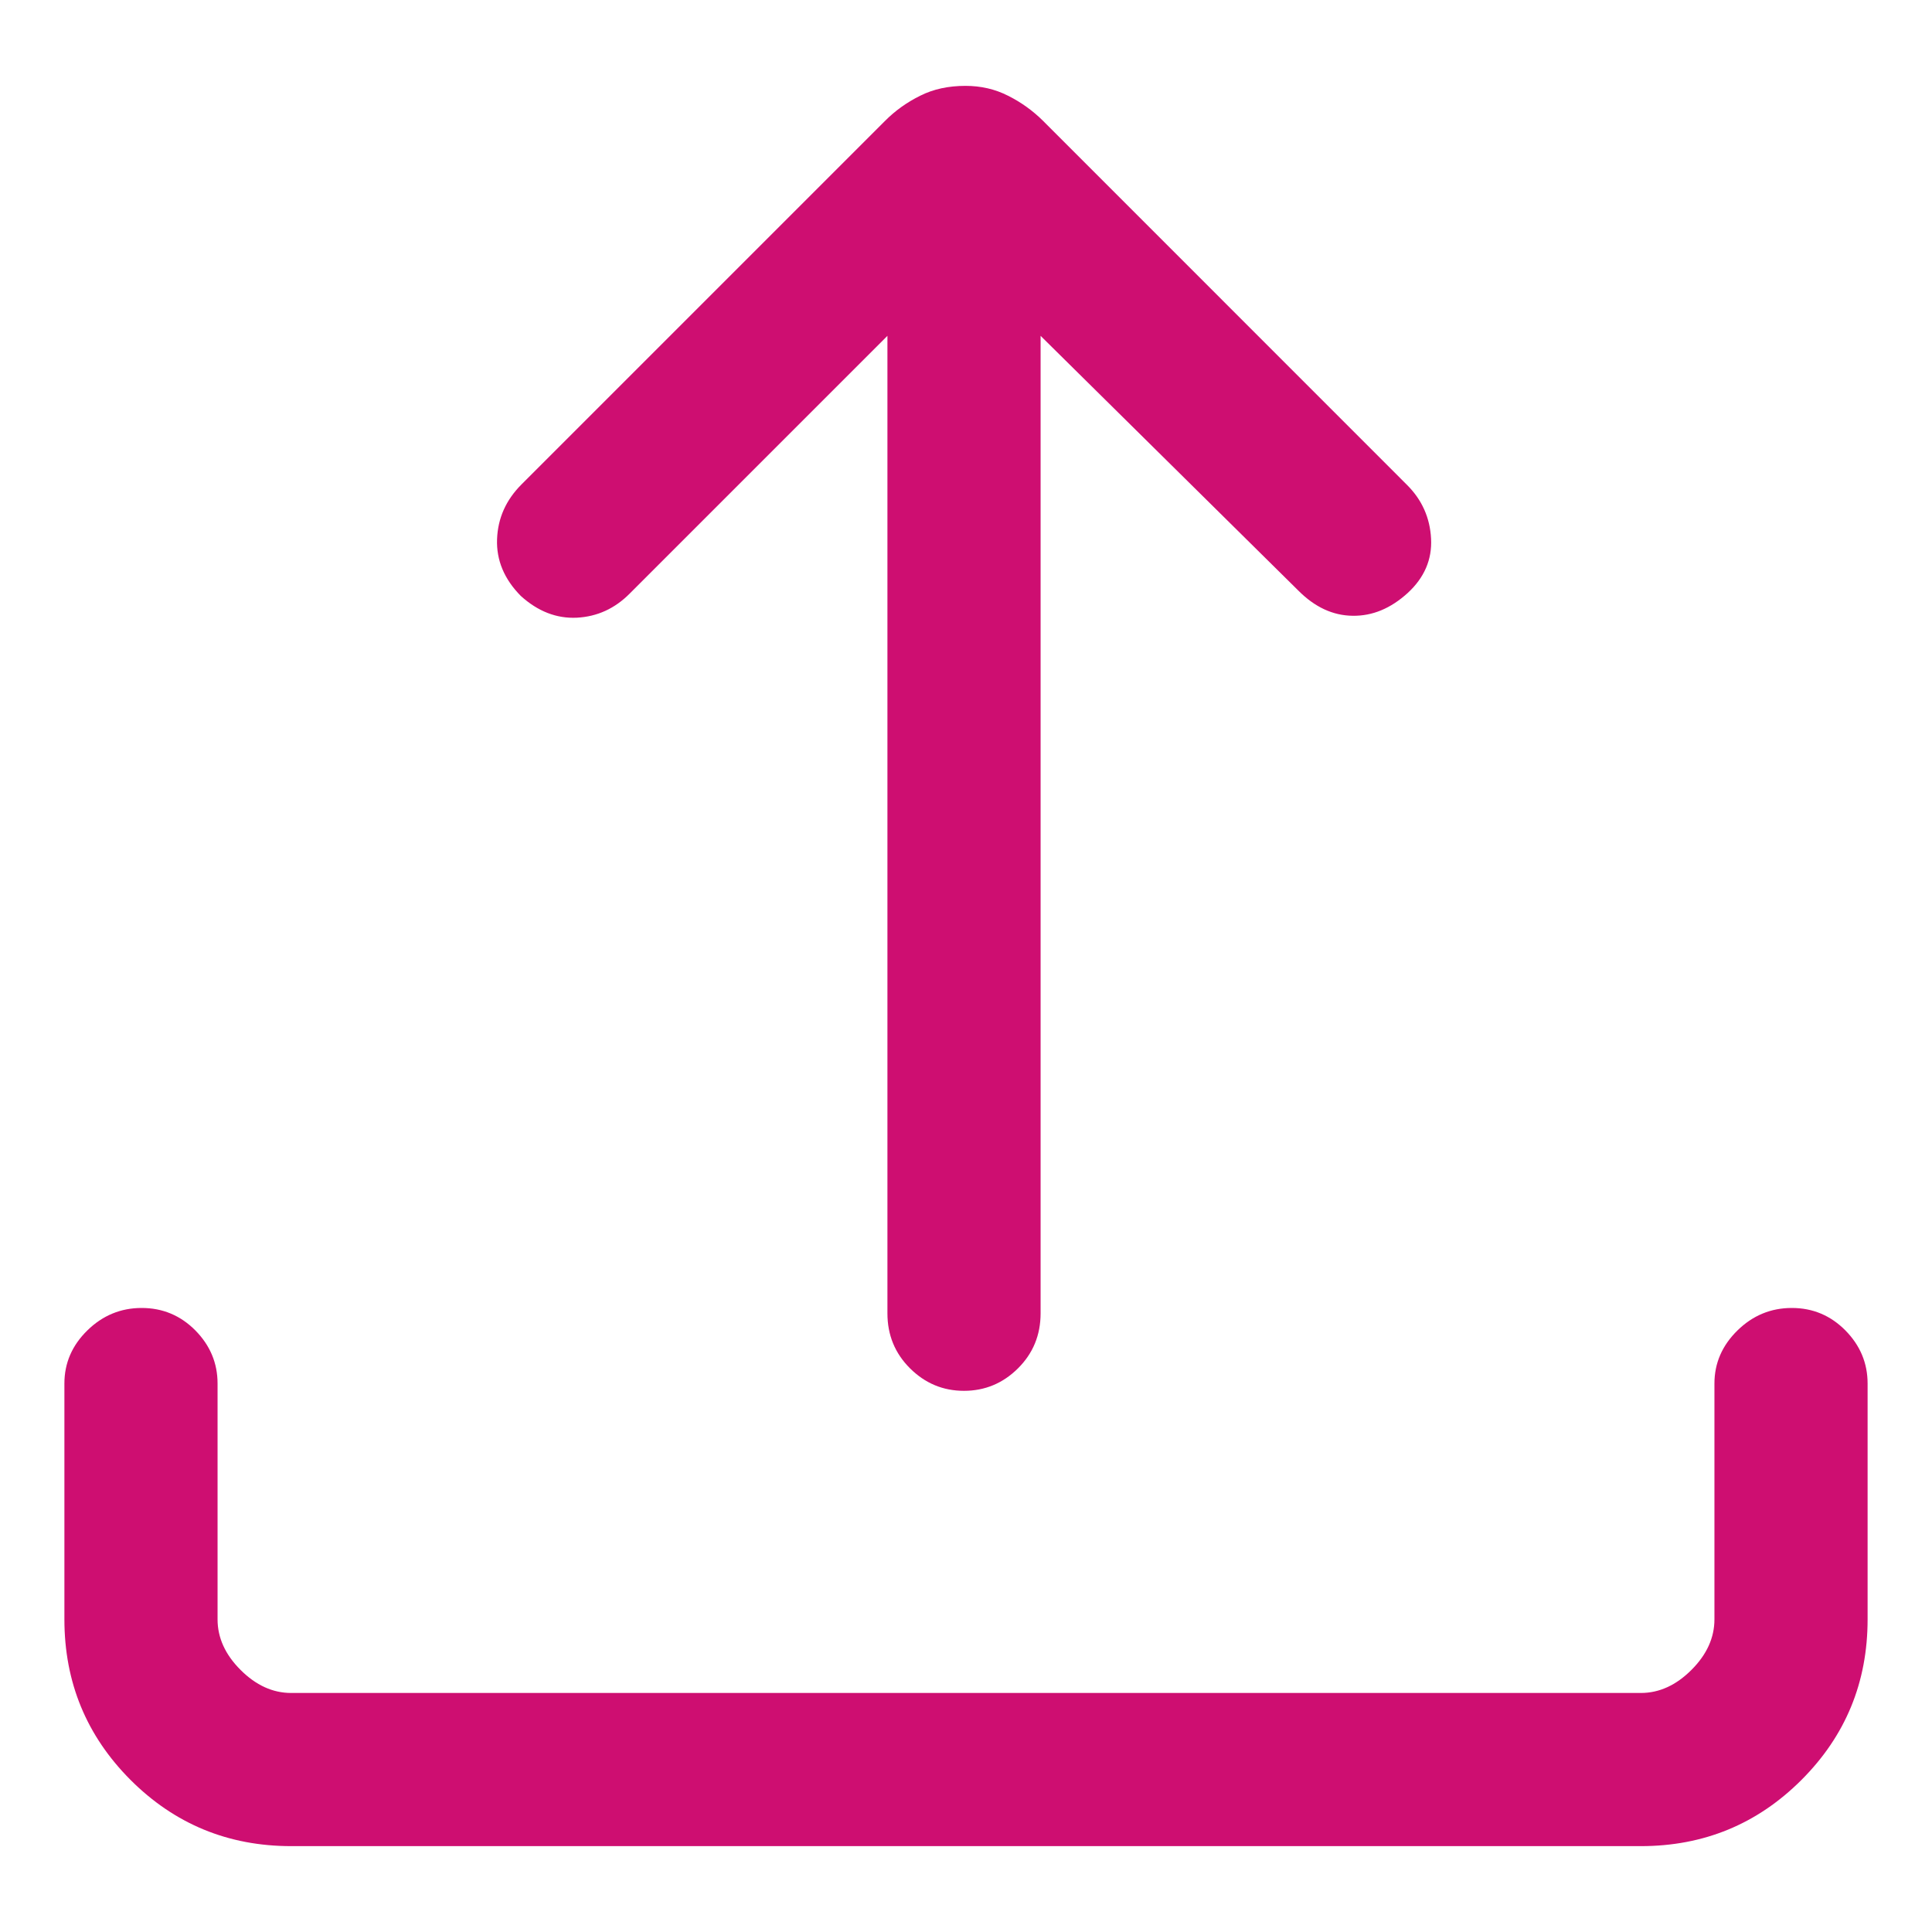
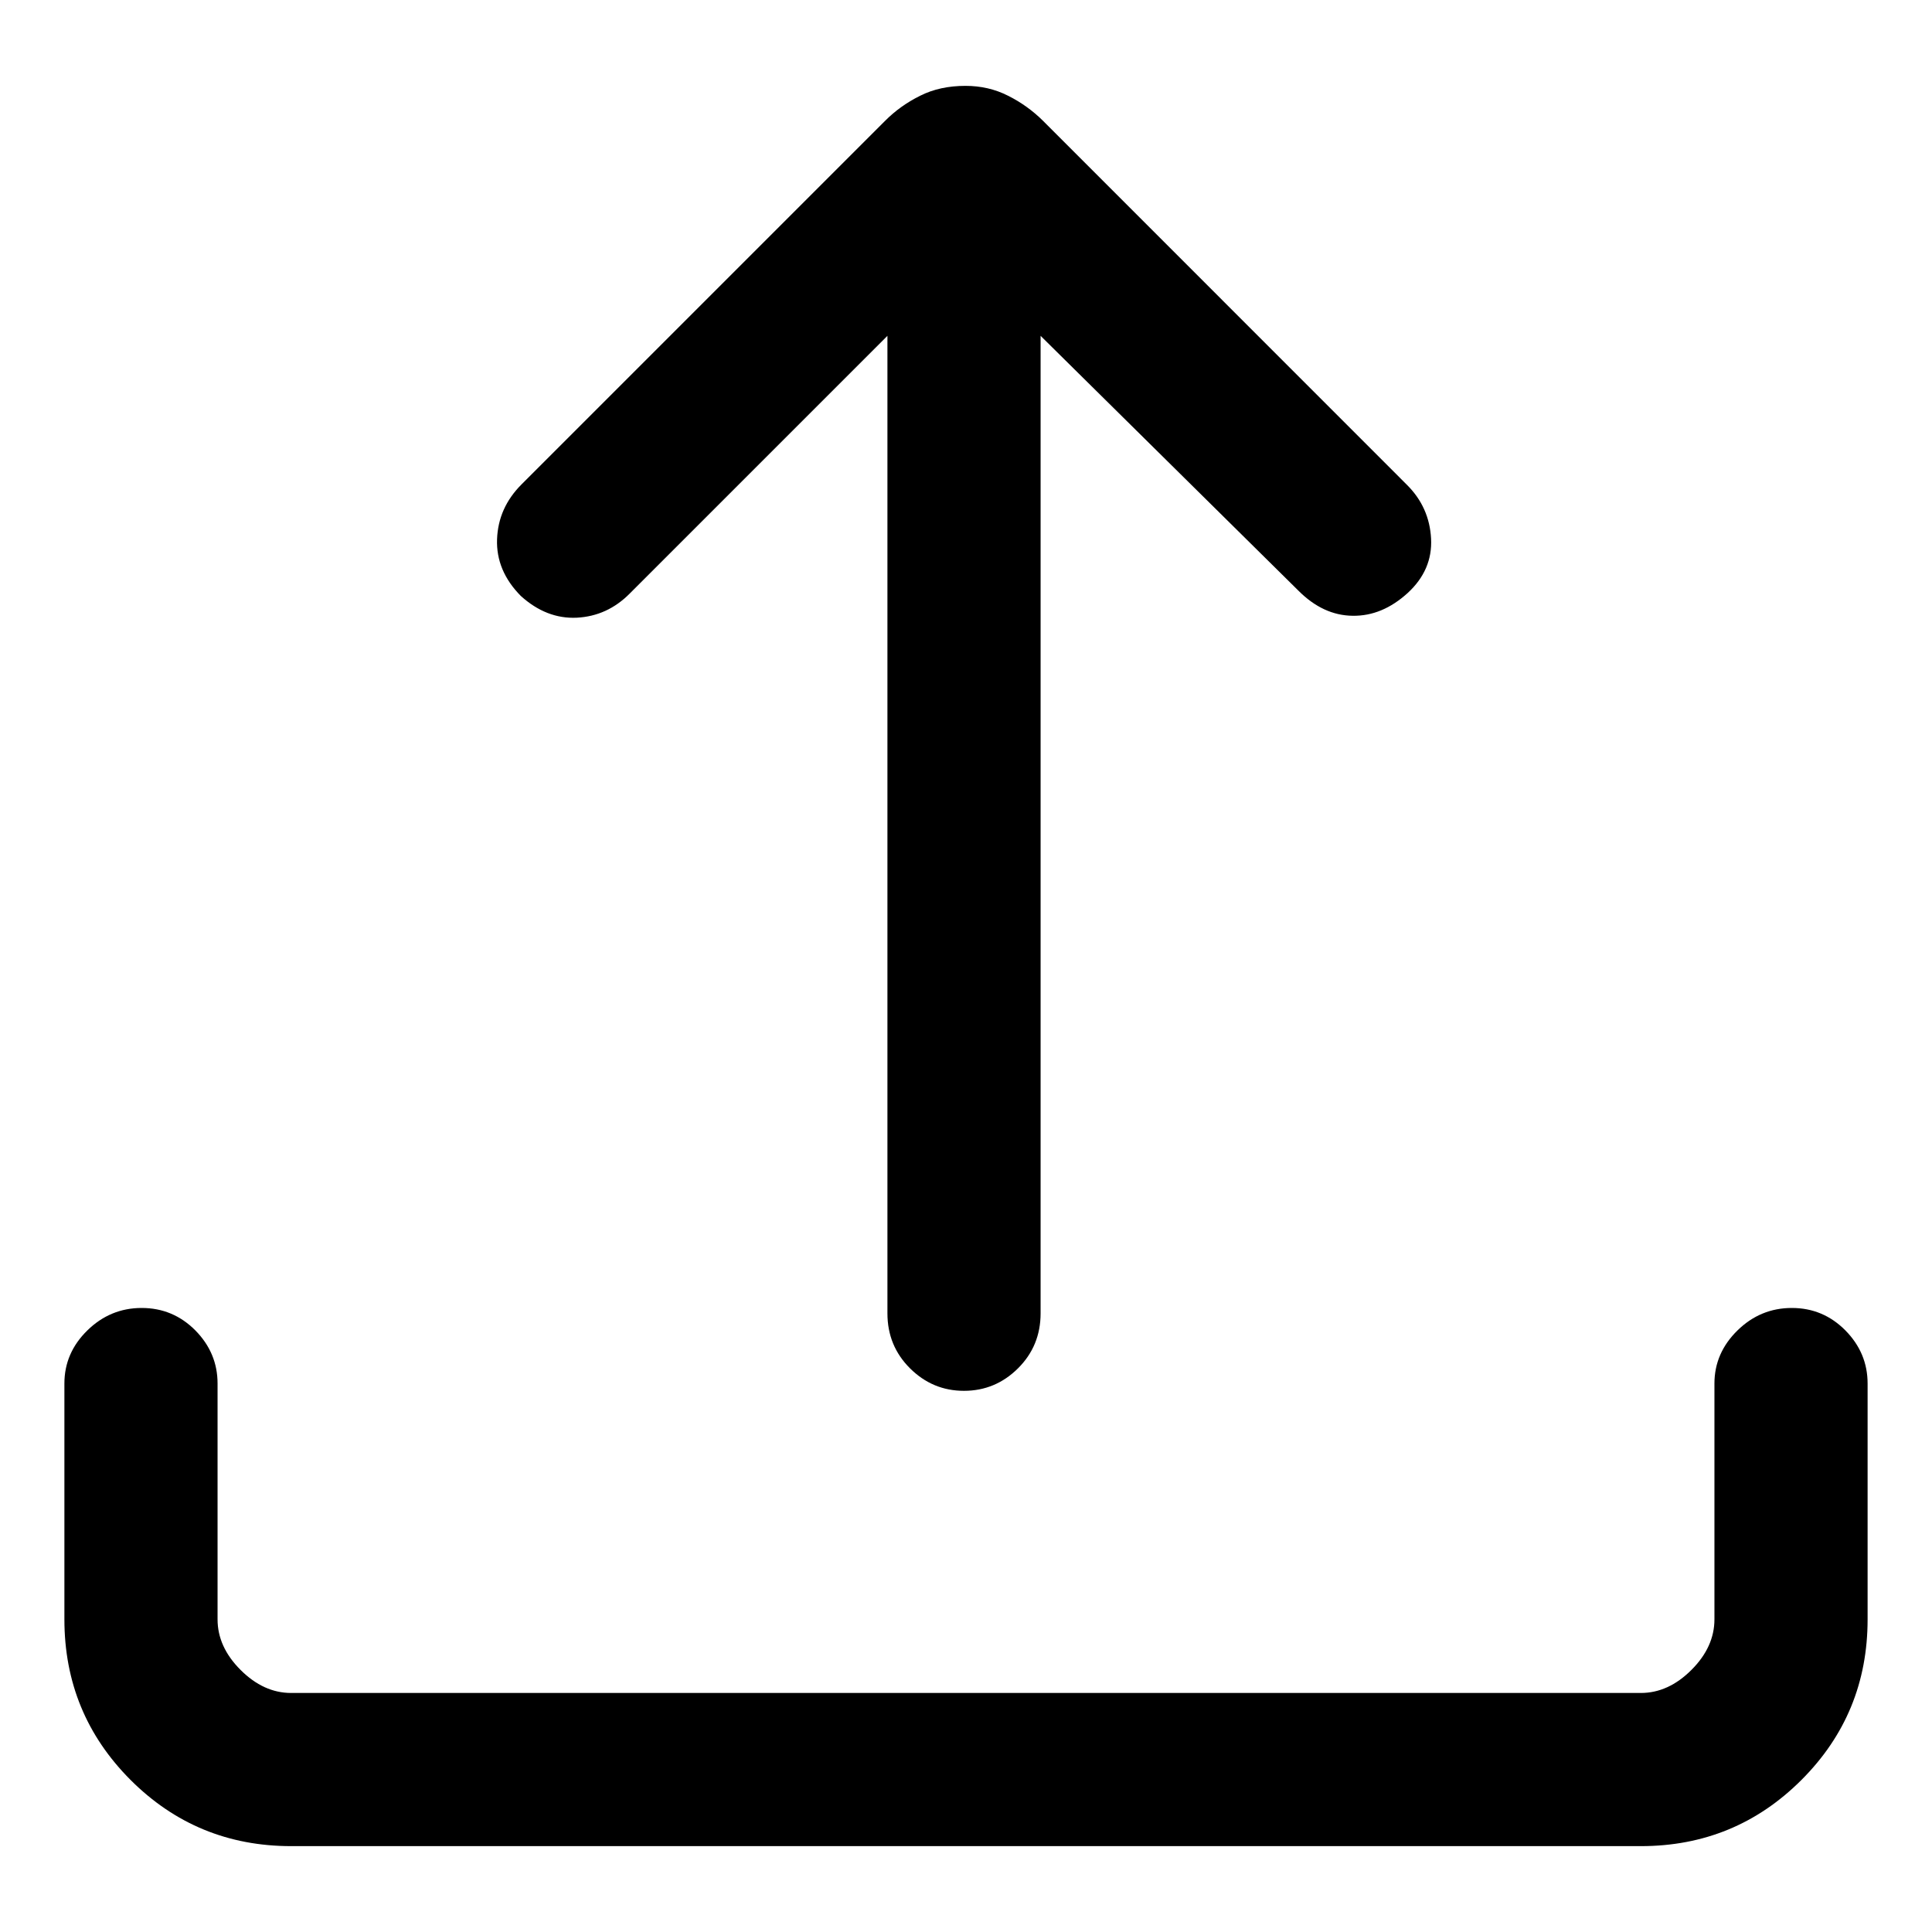
<svg xmlns="http://www.w3.org/2000/svg" width="18" height="18" viewBox="0 0 18 18" fill="none">
-   <path d="M2.713 17.2C2.126 17.2 1.627 16.994 1.216 16.583C0.806 16.172 0.6 15.674 0.6 15.087V12.89C0.6 12.7 0.671 12.535 0.814 12.395C0.956 12.256 1.125 12.186 1.32 12.186C1.515 12.186 1.682 12.256 1.82 12.395C1.958 12.535 2.027 12.7 2.027 12.89V15.087C2.027 15.258 2.098 15.415 2.241 15.558C2.384 15.701 2.541 15.773 2.713 15.773H15.287C15.459 15.773 15.616 15.701 15.759 15.558C15.902 15.415 15.973 15.258 15.973 15.087V12.89C15.973 12.7 16.045 12.535 16.188 12.395C16.33 12.256 16.499 12.186 16.694 12.186C16.889 12.186 17.055 12.256 17.193 12.395C17.331 12.535 17.4 12.7 17.4 12.89V15.087C17.4 15.674 17.195 16.172 16.784 16.583C16.373 16.994 15.874 17.2 15.287 17.2H2.713ZM8.268 3.129L5.867 5.53C5.728 5.67 5.564 5.745 5.374 5.755C5.185 5.764 5.011 5.696 4.852 5.552C4.698 5.396 4.624 5.22 4.631 5.024C4.638 4.828 4.714 4.658 4.859 4.513L8.245 1.127C8.34 1.031 8.45 0.953 8.573 0.892C8.696 0.83 8.837 0.8 8.995 0.8C9.138 0.8 9.27 0.83 9.392 0.892C9.514 0.953 9.622 1.031 9.718 1.126L13.108 4.517C13.249 4.657 13.323 4.825 13.333 5.019C13.343 5.213 13.27 5.382 13.116 5.524C12.957 5.669 12.786 5.74 12.602 5.737C12.419 5.735 12.25 5.657 12.096 5.502L9.695 3.129V12.236C9.695 12.438 9.625 12.609 9.484 12.749C9.344 12.888 9.176 12.958 8.981 12.958C8.786 12.958 8.619 12.888 8.479 12.749C8.338 12.609 8.268 12.438 8.268 12.236V3.129Z" fill="#CE0E71" />
+   <path d="M2.713 17.2C2.126 17.2 1.627 16.994 1.216 16.583C0.806 16.172 0.6 15.674 0.6 15.087V12.89C0.6 12.7 0.671 12.535 0.814 12.395C0.956 12.256 1.125 12.186 1.32 12.186C1.515 12.186 1.682 12.256 1.82 12.395C1.958 12.535 2.027 12.7 2.027 12.89V15.087C2.027 15.258 2.098 15.415 2.241 15.558C2.384 15.701 2.541 15.773 2.713 15.773H15.287C15.459 15.773 15.616 15.701 15.759 15.558C15.902 15.415 15.973 15.258 15.973 15.087V12.89C15.973 12.7 16.045 12.535 16.188 12.395C16.33 12.256 16.499 12.186 16.694 12.186C16.889 12.186 17.055 12.256 17.193 12.395C17.331 12.535 17.4 12.7 17.4 12.89V15.087C17.4 15.674 17.195 16.172 16.784 16.583C16.373 16.994 15.874 17.2 15.287 17.2H2.713ZM8.268 3.129L5.867 5.53C5.728 5.67 5.564 5.745 5.374 5.755C5.185 5.764 5.011 5.696 4.852 5.552C4.698 5.396 4.624 5.22 4.631 5.024C4.638 4.828 4.714 4.658 4.859 4.513L8.245 1.127C8.34 1.031 8.45 0.953 8.573 0.892C8.696 0.83 8.837 0.8 8.995 0.8C9.138 0.8 9.27 0.83 9.392 0.892C9.514 0.953 9.622 1.031 9.718 1.126L13.108 4.517C13.249 4.657 13.323 4.825 13.333 5.019C13.343 5.213 13.27 5.382 13.116 5.524C12.957 5.669 12.786 5.74 12.602 5.737C12.419 5.735 12.25 5.657 12.096 5.502L9.695 3.129V12.236C9.695 12.438 9.625 12.609 9.484 12.749C9.344 12.888 9.176 12.958 8.981 12.958C8.786 12.958 8.619 12.888 8.479 12.749C8.338 12.609 8.268 12.438 8.268 12.236V3.129Z" fill="currentColor" />
</svg>
